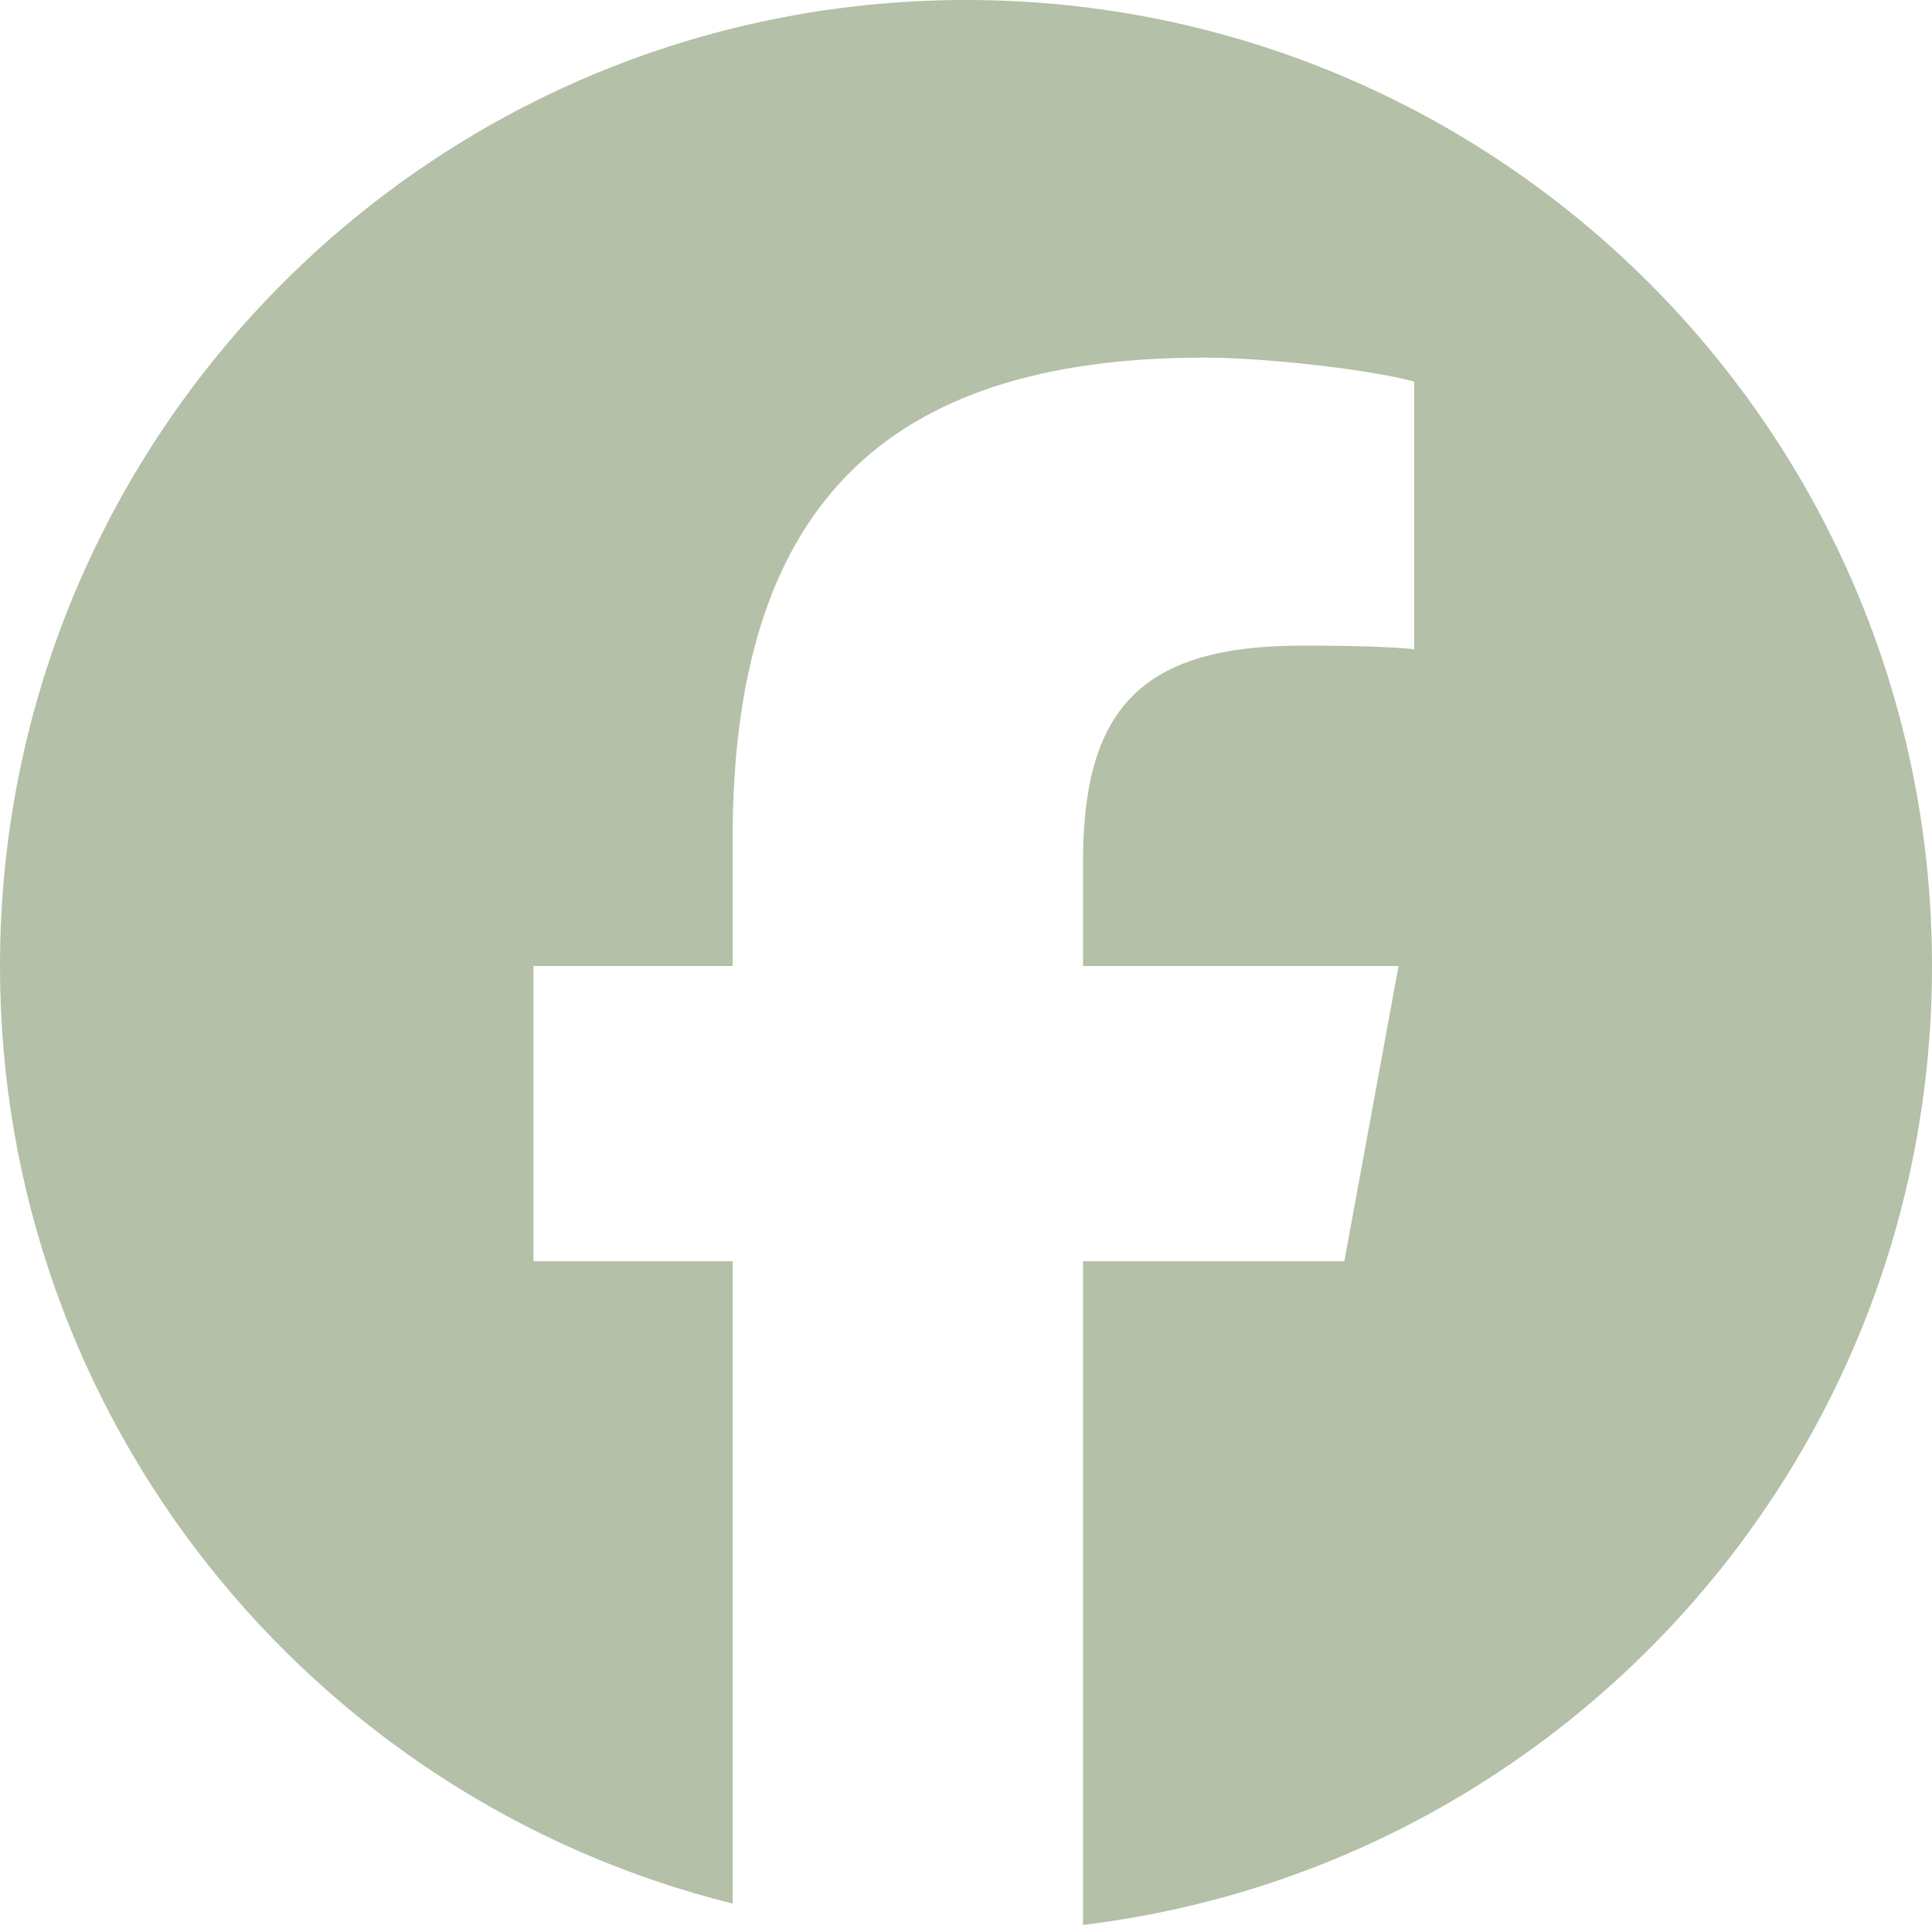
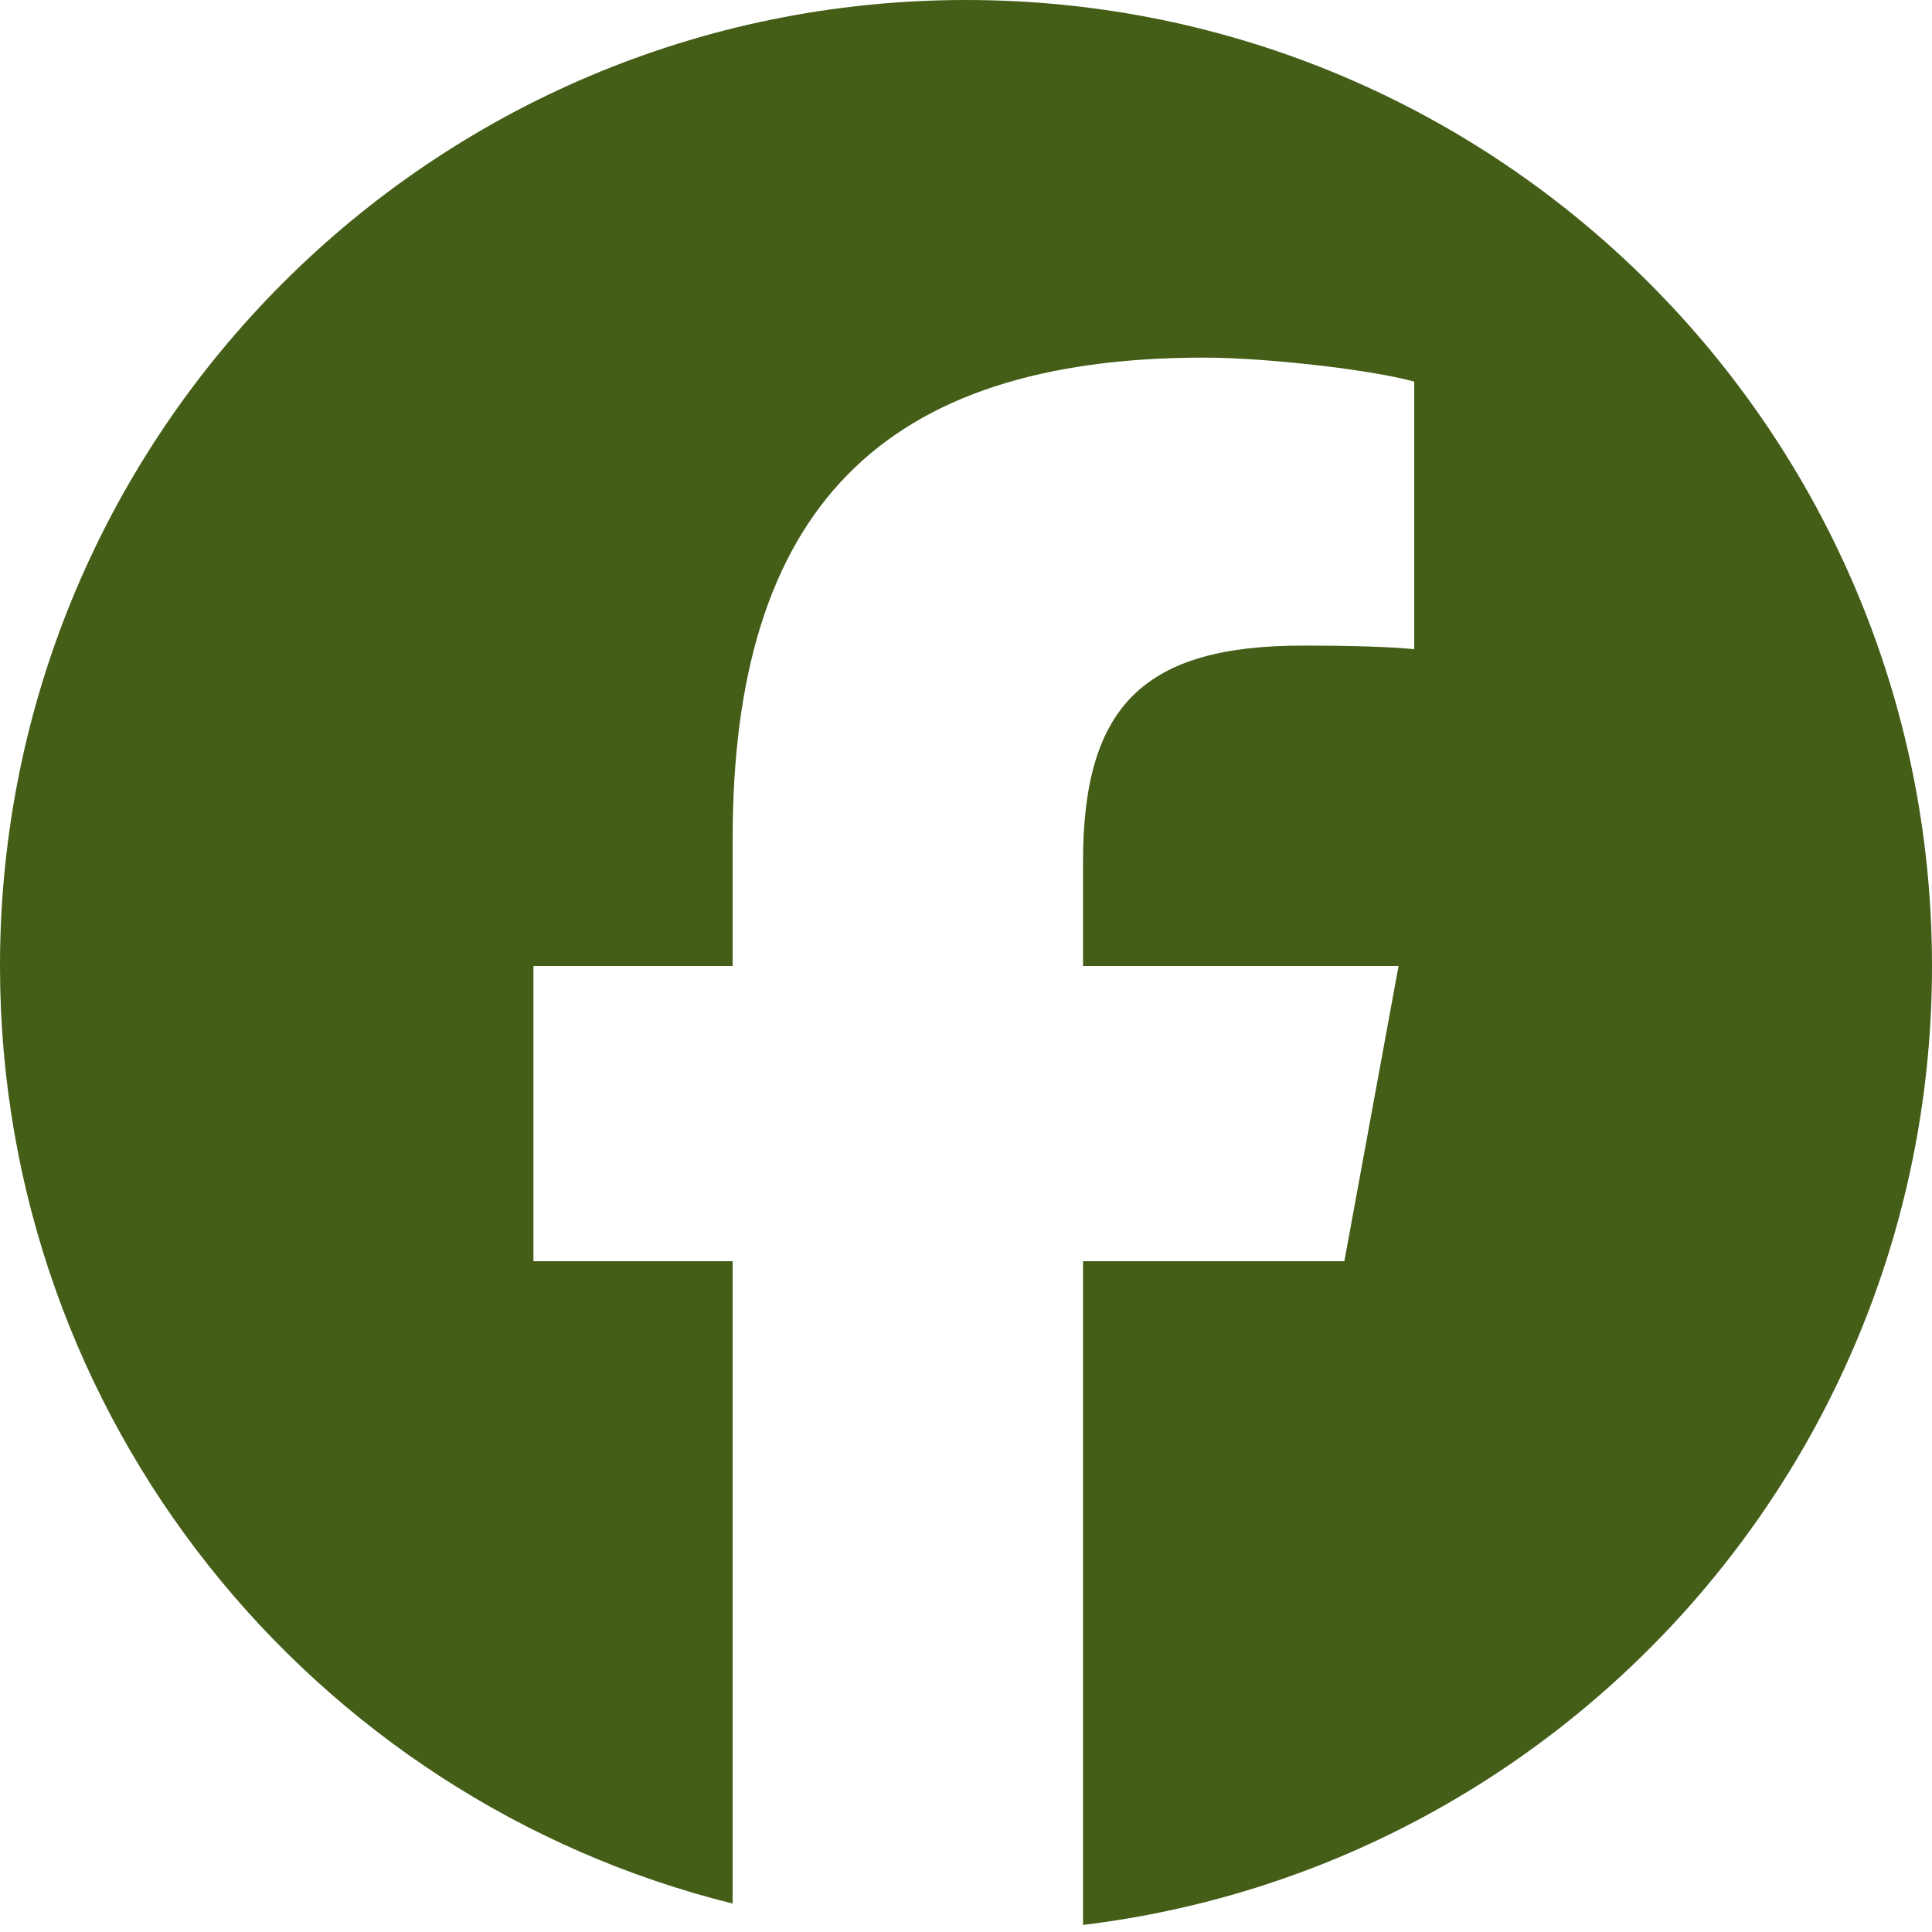
<svg xmlns="http://www.w3.org/2000/svg" version="1.1" id="svg9" width="666.667" height="666.667" viewBox="0 0 666.667 666.667">
  <defs id="defs13">
    <clipPath clipPathUnits="userSpaceOnUse" id="clipPath25">
      <path d="M 0,700 H 700 V 0 H 0 Z" id="path23" />
    </clipPath>
  </defs>
  <g id="g17" transform="matrix(1.333333,0,0,-1.333333,-133.3333,800)">
    <g id="g19">
      <g id="g21" clip-path="url(#clipPath25)">
        <g id="g27" transform="translate(600,350)">
-           <path d="m 0,0 c 0,138.071 -111.929,250 -250,250 -138.071,0 -250,-111.929 -250,-250 0,-117.245 80.715,-215.622 189.606,-242.638 v 166.242 h -51.552 V 0 h 51.552 v 32.919 c 0,85.092 38.508,124.532 122.048,124.532 15.838,0 43.167,-3.105 54.347,-6.211 V 81.986 c -5.901,0.621 -16.149,0.932 -28.882,0.932 -40.993,0 -56.832,-15.528 -56.832,-55.9 V 0 h 81.659 l -14.028,-76.396 h -67.631 V -248.169 C -95.927,-233.218 0,-127.818 0,0" style="fill:#B4C0A7;fill-opacity:1;fill-rule:nonzero;stroke:none" id="path29" />
+           <path d="m 0,0 c 0,138.071 -111.929,250 -250,250 -138.071,0 -250,-111.929 -250,-250 0,-117.245 80.715,-215.622 189.606,-242.638 v 166.242 h -51.552 V 0 h 51.552 v 32.919 c 0,85.092 38.508,124.532 122.048,124.532 15.838,0 43.167,-3.105 54.347,-6.211 V 81.986 c -5.901,0.621 -16.149,0.932 -28.882,0.932 -40.993,0 -56.832,-15.528 -56.832,-55.9 V 0 h 81.659 l -14.028,-76.396 h -67.631 V -248.169 C -95.927,-233.218 0,-127.818 0,0" style="fill:#445d17;fill-opacity:1;fill-rule:nonzero;stroke:none" id="path29" />
        </g>
        <g id="g31" transform="translate(447.9175,273.6036)">
          <path d="M 0,0 14.029,76.396 H -67.63 v 27.019 c 0,40.372 15.838,55.899 56.831,55.899 12.733,0 22.981,-0.31 28.882,-0.931 v 69.253 c -11.18,3.106 -38.509,6.212 -54.347,6.212 -83.539,0 -122.048,-39.441 -122.048,-124.533 V 76.396 h -51.552 V 0 h 51.552 v -166.242 c 19.343,-4.798 39.568,-7.362 60.394,-7.362 10.254,0 20.358,0.632 30.288,1.831 L -67.63,0 Z" style="fill:transparent;fill-opacity:1;fill-rule:nonzero;stroke:none" id="path33" />
        </g>
      </g>
    </g>
  </g>
</svg>
